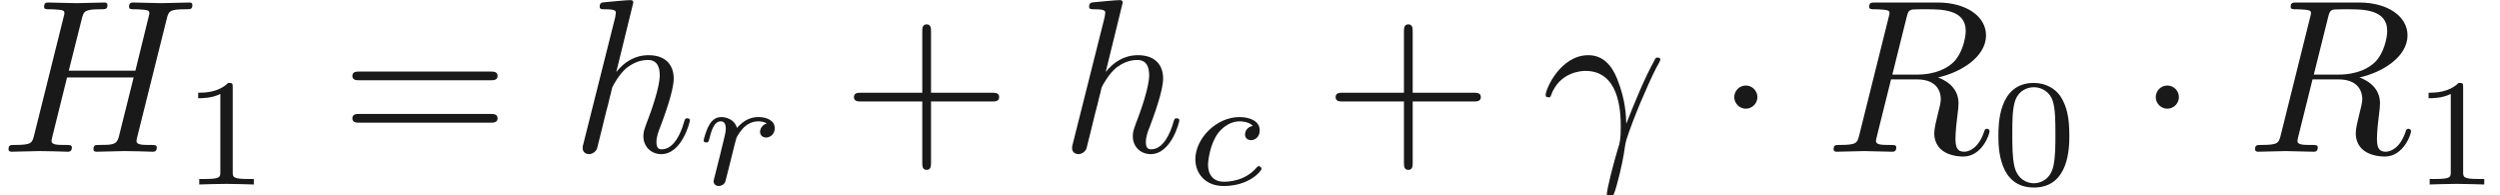
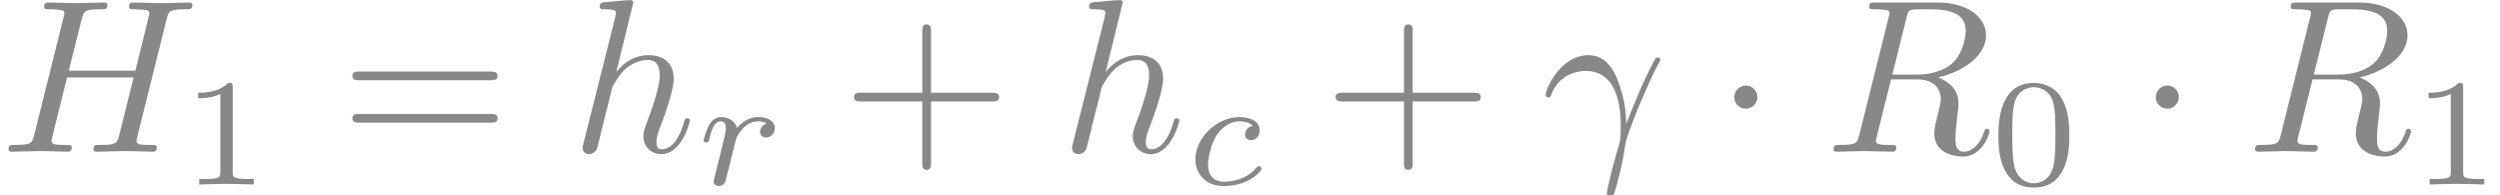
<svg xmlns="http://www.w3.org/2000/svg" xmlns:ns1="http://github.com/leegao/readme2tex/" xmlns:xlink="http://www.w3.org/1999/xlink" version="1.1" width="114.009pt" height="8.856pt" viewBox="82.951 -57.001 114.009 8.856" ns1:offset="0">
  <defs>
+     <path id="g2-99" d="M3.055-2.671C2.803-2.629 2.699-2.434 2.699-2.28C2.699-2.092 2.845-2.022 2.971-2.022C3.124-2.022 3.368-2.134 3.368-2.469C3.368-2.943 2.824-3.075 2.448-3.075C1.402-3.075 .432-2.113 .432-1.144C.432-.544 .851 .07 1.723 .07C2.901 .07 3.452-.621 3.452-.718C3.452-.76 3.389-.837 3.333-.837C3.292-.837 3.278-.823 3.222-.767C2.678-.126 1.862-.126 1.736-.126C1.234-.126 1.011-.467 1.011-.9C1.011-1.102 1.109-1.862 1.471-2.343C1.736-2.685 2.099-2.88 2.448-2.88C2.545-2.88 2.88-2.866 3.055-2.671Z" />
+     <path id="g2-114" d="M1.639-1.409C1.646-1.451 1.806-2.078 1.82-2.113C1.834-2.169 2.036-2.518 2.26-2.685C2.336-2.741 2.525-2.88 2.824-2.88C2.894-2.88 3.068-2.873 3.208-2.783C2.985-2.72 2.901-2.525 2.901-2.399C2.901-2.246 3.02-2.141 3.18-2.141S3.571-2.273 3.571-2.566C3.571-2.929 3.187-3.075 2.831-3.075C2.469-3.075 2.155-2.929 1.848-2.58C1.723-3.006 1.297-3.075 1.13-3.075C.872-3.075 .697-2.915 .586-2.72C.425-2.448 .328-2.043 .328-2.008C.328-1.918 .425-1.918 .446-1.918C.544-1.918 .551-1.939 .6-2.127C.704-2.552 .837-2.88 1.109-2.88C1.29-2.88 1.339-2.727 1.339-2.538C1.339-2.406 1.276-2.148 1.227-1.96S1.109-1.485 1.074-1.332L.851-.439C.823-.349 .781-.174 .781-.153C.781 0 .907 .07 1.018 .07C1.123 .07 1.262 .007 1.318-.133C1.332-.174 1.409-.481 1.451-.656L1.639-1.409Z" />
    <path id="g1-13" d="M.408-2.531C.797-3.676 1.883-3.686 1.993-3.686C3.497-3.686 3.606-1.943 3.606-1.156C3.606-.548 3.557-.379 3.487-.179C3.268 .548 2.969 1.704 2.969 1.963C2.969 2.072 3.019 2.142 3.098 2.142C3.228 2.142 3.308 1.923 3.417 1.544C3.646 .707 3.746 .139 3.786-.169C3.806-.299 3.826-.428 3.866-.558C4.184-1.544 4.822-3.029 5.22-3.816C5.29-3.935 5.41-4.154 5.41-4.194C5.41-4.294 5.31-4.294 5.29-4.294C5.26-4.294 5.2-4.294 5.171-4.224C4.653-3.278 4.254-2.281 3.856-1.275C3.846-1.584 3.836-2.341 3.447-3.308C3.208-3.915 2.809-4.403 2.122-4.403C.877-4.403 .179-2.889 .179-2.58C.179-2.481 .269-2.481 .369-2.481L.408-2.531Z" />
    <path id="g1-72" d="M7.601-6.037C7.691-6.396 7.711-6.496 8.438-6.496C8.697-6.496 8.777-6.496 8.777-6.695C8.777-6.804 8.667-6.804 8.638-6.804C8.359-6.804 7.641-6.775 7.362-6.775C7.073-6.775 6.366-6.804 6.077-6.804C5.998-6.804 5.888-6.804 5.888-6.605C5.888-6.496 5.978-6.496 6.167-6.496C6.187-6.496 6.376-6.496 6.545-6.476C6.725-6.456 6.814-6.446 6.814-6.316C6.814-6.276 6.804-6.257 6.775-6.127L6.177-3.696H3.138L3.726-6.037C3.816-6.396 3.846-6.496 4.563-6.496C4.822-6.496 4.902-6.496 4.902-6.695C4.902-6.804 4.792-6.804 4.762-6.804C4.483-6.804 3.766-6.775 3.487-6.775C3.198-6.775 2.491-6.804 2.202-6.804C2.122-6.804 2.012-6.804 2.012-6.605C2.012-6.496 2.102-6.496 2.291-6.496C2.311-6.496 2.501-6.496 2.67-6.476C2.849-6.456 2.939-6.446 2.939-6.316C2.939-6.276 2.929-6.247 2.899-6.127L1.564-.777C1.465-.389 1.445-.309 .658-.309C.478-.309 .389-.309 .389-.11C.389 0 .508 0 .528 0C.807 0 1.514-.03 1.793-.03C2.002-.03 2.222-.02 2.431-.02C2.65-.02 2.869 0 3.078 0C3.158 0 3.278 0 3.278-.199C3.278-.309 3.188-.309 2.999-.309C2.63-.309 2.351-.309 2.351-.488C2.351-.548 2.371-.598 2.381-.658L3.059-3.387H6.097C5.679-1.733 5.45-.787 5.41-.638C5.31-.319 5.121-.309 4.503-.309C4.354-.309 4.264-.309 4.264-.11C4.264 0 4.384 0 4.403 0C4.682 0 5.39-.03 5.669-.03C5.878-.03 6.097-.02 6.306-.02C6.526-.02 6.745 0 6.954 0C7.034 0 7.153 0 7.153-.199C7.153-.309 7.064-.309 6.874-.309C6.506-.309 6.227-.309 6.227-.488C6.227-.548 6.247-.598 6.257-.658L7.601-6.037Z" />
    <path id="g1-82" d="M3.736-6.117C3.796-6.356 3.826-6.456 4.015-6.486C4.105-6.496 4.423-6.496 4.623-6.496C5.33-6.496 6.436-6.496 6.436-5.509C6.436-5.171 6.276-4.483 5.888-4.095C5.629-3.836 5.101-3.517 4.204-3.517H3.088L3.736-6.117ZM5.171-3.387C6.177-3.606 7.362-4.304 7.362-5.31C7.362-6.167 6.466-6.804 5.161-6.804H2.321C2.122-6.804 2.032-6.804 2.032-6.605C2.032-6.496 2.122-6.496 2.311-6.496C2.331-6.496 2.521-6.496 2.69-6.476C2.869-6.456 2.959-6.446 2.959-6.316C2.959-6.276 2.949-6.247 2.919-6.127L1.584-.777C1.484-.389 1.465-.309 .677-.309C.498-.309 .408-.309 .408-.11C.408 0 .528 0 .548 0C.827 0 1.524-.03 1.803-.03S2.79 0 3.068 0C3.148 0 3.268 0 3.268-.199C3.268-.309 3.178-.309 2.989-.309C2.62-.309 2.341-.309 2.341-.488C2.341-.548 2.361-.598 2.371-.658L3.029-3.298H4.214C5.121-3.298 5.3-2.74 5.3-2.391C5.3-2.242 5.22-1.933 5.161-1.704C5.091-1.425 5.001-1.056 5.001-.857C5.001 .219 6.197 .219 6.326 .219C7.173 .219 7.522-.787 7.522-.927C7.522-1.046 7.412-1.046 7.402-1.046C7.313-1.046 7.293-.976 7.273-.907C7.024-.169 6.595 0 6.366 0C6.037 0 5.968-.219 5.968-.608C5.968-.917 6.027-1.425 6.067-1.743C6.087-1.883 6.107-2.072 6.107-2.212C6.107-2.979 5.44-3.288 5.171-3.387Z" />
    <path id="g1-104" d="M2.859-6.804C2.859-6.814 2.859-6.914 2.73-6.914C2.501-6.914 1.773-6.834 1.514-6.814C1.435-6.804 1.325-6.795 1.325-6.615C1.325-6.496 1.415-6.496 1.564-6.496C2.042-6.496 2.062-6.426 2.062-6.326L2.032-6.127L.588-.389C.548-.249 .548-.229 .548-.169C.548 .06 .747 .11 .837 .11C.996 .11 1.156-.01 1.205-.149L1.395-.907L1.614-1.803C1.674-2.022 1.733-2.242 1.783-2.471C1.803-2.531 1.883-2.859 1.893-2.919C1.923-3.009 2.232-3.567 2.57-3.836C2.79-3.995 3.098-4.184 3.527-4.184S4.065-3.846 4.065-3.487C4.065-2.949 3.686-1.863 3.447-1.255C3.367-1.026 3.318-.907 3.318-.707C3.318-.239 3.666 .11 4.134 .11C5.071 .11 5.44-1.345 5.44-1.425C5.44-1.524 5.35-1.524 5.32-1.524C5.22-1.524 5.22-1.494 5.171-1.345C5.021-.817 4.702-.11 4.154-.11C3.985-.11 3.915-.209 3.915-.438C3.915-.687 4.005-.927 4.095-1.146C4.254-1.574 4.702-2.76 4.702-3.337C4.702-3.985 4.304-4.403 3.557-4.403C2.929-4.403 2.451-4.095 2.082-3.636L2.859-6.804Z" />
-     <path id="g2-99" d="M3.055-2.671C2.803-2.629 2.699-2.434 2.699-2.28C2.699-2.092 2.845-2.022 2.971-2.022C3.124-2.022 3.368-2.134 3.368-2.469C3.368-2.943 2.824-3.075 2.448-3.075C1.402-3.075 .432-2.113 .432-1.144C.432-.544 .851 .07 1.723 .07C2.901 .07 3.452-.621 3.452-.718C3.452-.76 3.389-.837 3.333-.837C3.292-.837 3.278-.823 3.222-.767C2.678-.126 1.862-.126 1.736-.126C1.234-.126 1.011-.467 1.011-.9C1.011-1.102 1.109-1.862 1.471-2.343C1.736-2.685 2.099-2.88 2.448-2.88C2.545-2.88 2.88-2.866 3.055-2.671Z" />
-     <path id="g2-114" d="M1.639-1.409C1.646-1.451 1.806-2.078 1.82-2.113C1.834-2.169 2.036-2.518 2.26-2.685C2.336-2.741 2.525-2.88 2.824-2.88C2.894-2.88 3.068-2.873 3.208-2.783C2.985-2.72 2.901-2.525 2.901-2.399C2.901-2.246 3.02-2.141 3.18-2.141S3.571-2.273 3.571-2.566C3.571-2.929 3.187-3.075 2.831-3.075C2.469-3.075 2.155-2.929 1.848-2.58C1.723-3.006 1.297-3.075 1.13-3.075C.872-3.075 .697-2.915 .586-2.72C.425-2.448 .328-2.043 .328-2.008C.328-1.918 .425-1.918 .446-1.918C.544-1.918 .551-1.939 .6-2.127C.704-2.552 .837-2.88 1.109-2.88C1.29-2.88 1.339-2.727 1.339-2.538C1.339-2.406 1.276-2.148 1.227-1.96S1.109-1.485 1.074-1.332L.851-.439C.823-.349 .781-.174 .781-.153C.781 0 .907 .07 1.018 .07C1.123 .07 1.262 .007 1.318-.133C1.332-.174 1.409-.481 1.451-.656L1.639-1.409Z" />
    <path id="g4-48" d="M3.599-2.225C3.599-2.992 3.508-3.543 3.187-4.031C2.971-4.352 2.538-4.631 1.981-4.631C.363-4.631 .363-2.727 .363-2.225S.363 .139 1.981 .139S3.599-1.723 3.599-2.225ZM1.981-.056C1.66-.056 1.234-.244 1.095-.816C.997-1.227 .997-1.799 .997-2.315C.997-2.824 .997-3.354 1.102-3.738C1.248-4.289 1.695-4.435 1.981-4.435C2.357-4.435 2.72-4.205 2.845-3.801C2.957-3.424 2.964-2.922 2.964-2.315C2.964-1.799 2.964-1.283 2.873-.844C2.734-.209 2.26-.056 1.981-.056Z" />
    <path id="g4-49" d="M2.336-4.435C2.336-4.624 2.322-4.631 2.127-4.631C1.681-4.191 1.046-4.184 .76-4.184V-3.933C.928-3.933 1.388-3.933 1.771-4.129V-.572C1.771-.342 1.771-.251 1.074-.251H.809V0C.934-.007 1.792-.028 2.05-.028C2.267-.028 3.145-.007 3.299 0V-.251H3.034C2.336-.251 2.336-.342 2.336-.572V-4.435Z" />
    <path id="g3-43" d="M4.075-2.291H6.854C6.994-2.291 7.183-2.291 7.183-2.491S6.994-2.69 6.854-2.69H4.075V-5.479C4.075-5.619 4.075-5.808 3.875-5.808S3.676-5.619 3.676-5.479V-2.69H.887C.747-2.69 .558-2.69 .558-2.491S.747-2.291 .887-2.291H3.676V.498C3.676 .638 3.676 .827 3.875 .827S4.075 .638 4.075 .498V-2.291Z" />
    <path id="g3-61" d="M6.844-3.258C6.994-3.258 7.183-3.258 7.183-3.457S6.994-3.656 6.854-3.656H.887C.747-3.656 .558-3.656 .558-3.457S.747-3.258 .897-3.258H6.844ZM6.854-1.325C6.994-1.325 7.183-1.325 7.183-1.524S6.994-1.724 6.844-1.724H.897C.747-1.724 .558-1.724 .558-1.524S.747-1.325 .887-1.325H6.854Z" />
    <path id="g0-1" d="M1.913-2.491C1.913-2.78 1.674-3.019 1.385-3.019S.857-2.78 .857-2.491S1.096-1.963 1.385-1.963S1.913-2.202 1.913-2.491Z" />
  </defs>
-   <g id="page1" fill-opacity="0.9">
+   <g id="page1" fill-opacity="1" fill="#888888">
    <use x="82.951" y="-50.082" xlink:href="#g1-72" />
    <use x="91.232" y="-48.588" xlink:href="#g4-49" />
    <use x="98.469" y="-50.082" xlink:href="#g3-61" />
    <use x="108.985" y="-50.082" xlink:href="#g1-104" />
    <use x="114.725" y="-48.588" xlink:href="#g2-114" />
    <use x="121.351" y="-50.082" xlink:href="#g3-43" />
    <use x="131.313" y="-50.082" xlink:href="#g1-104" />
    <use x="137.053" y="-48.588" xlink:href="#g2-99" />
    <use x="143.326" y="-50.082" xlink:href="#g3-43" />
    <use x="153.288" y="-50.082" xlink:href="#g1-13" />
    <use x="161.214" y="-50.082" xlink:href="#g0-1" />
    <use x="166.195" y="-50.082" xlink:href="#g1-82" />
    <use x="173.759" y="-48.588" xlink:href="#g4-48" />
    <use x="180.443" y="-50.082" xlink:href="#g0-1" />
    <use x="185.424" y="-50.082" xlink:href="#g1-82" />
    <use x="192.988" y="-48.588" xlink:href="#g4-49" />
  </g>
</svg>
